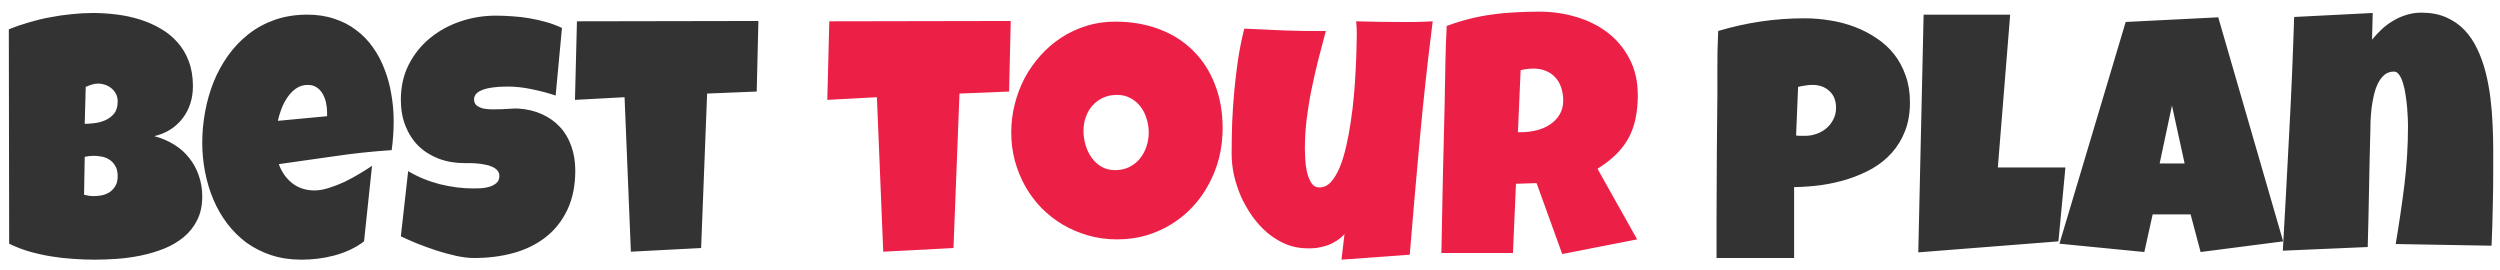
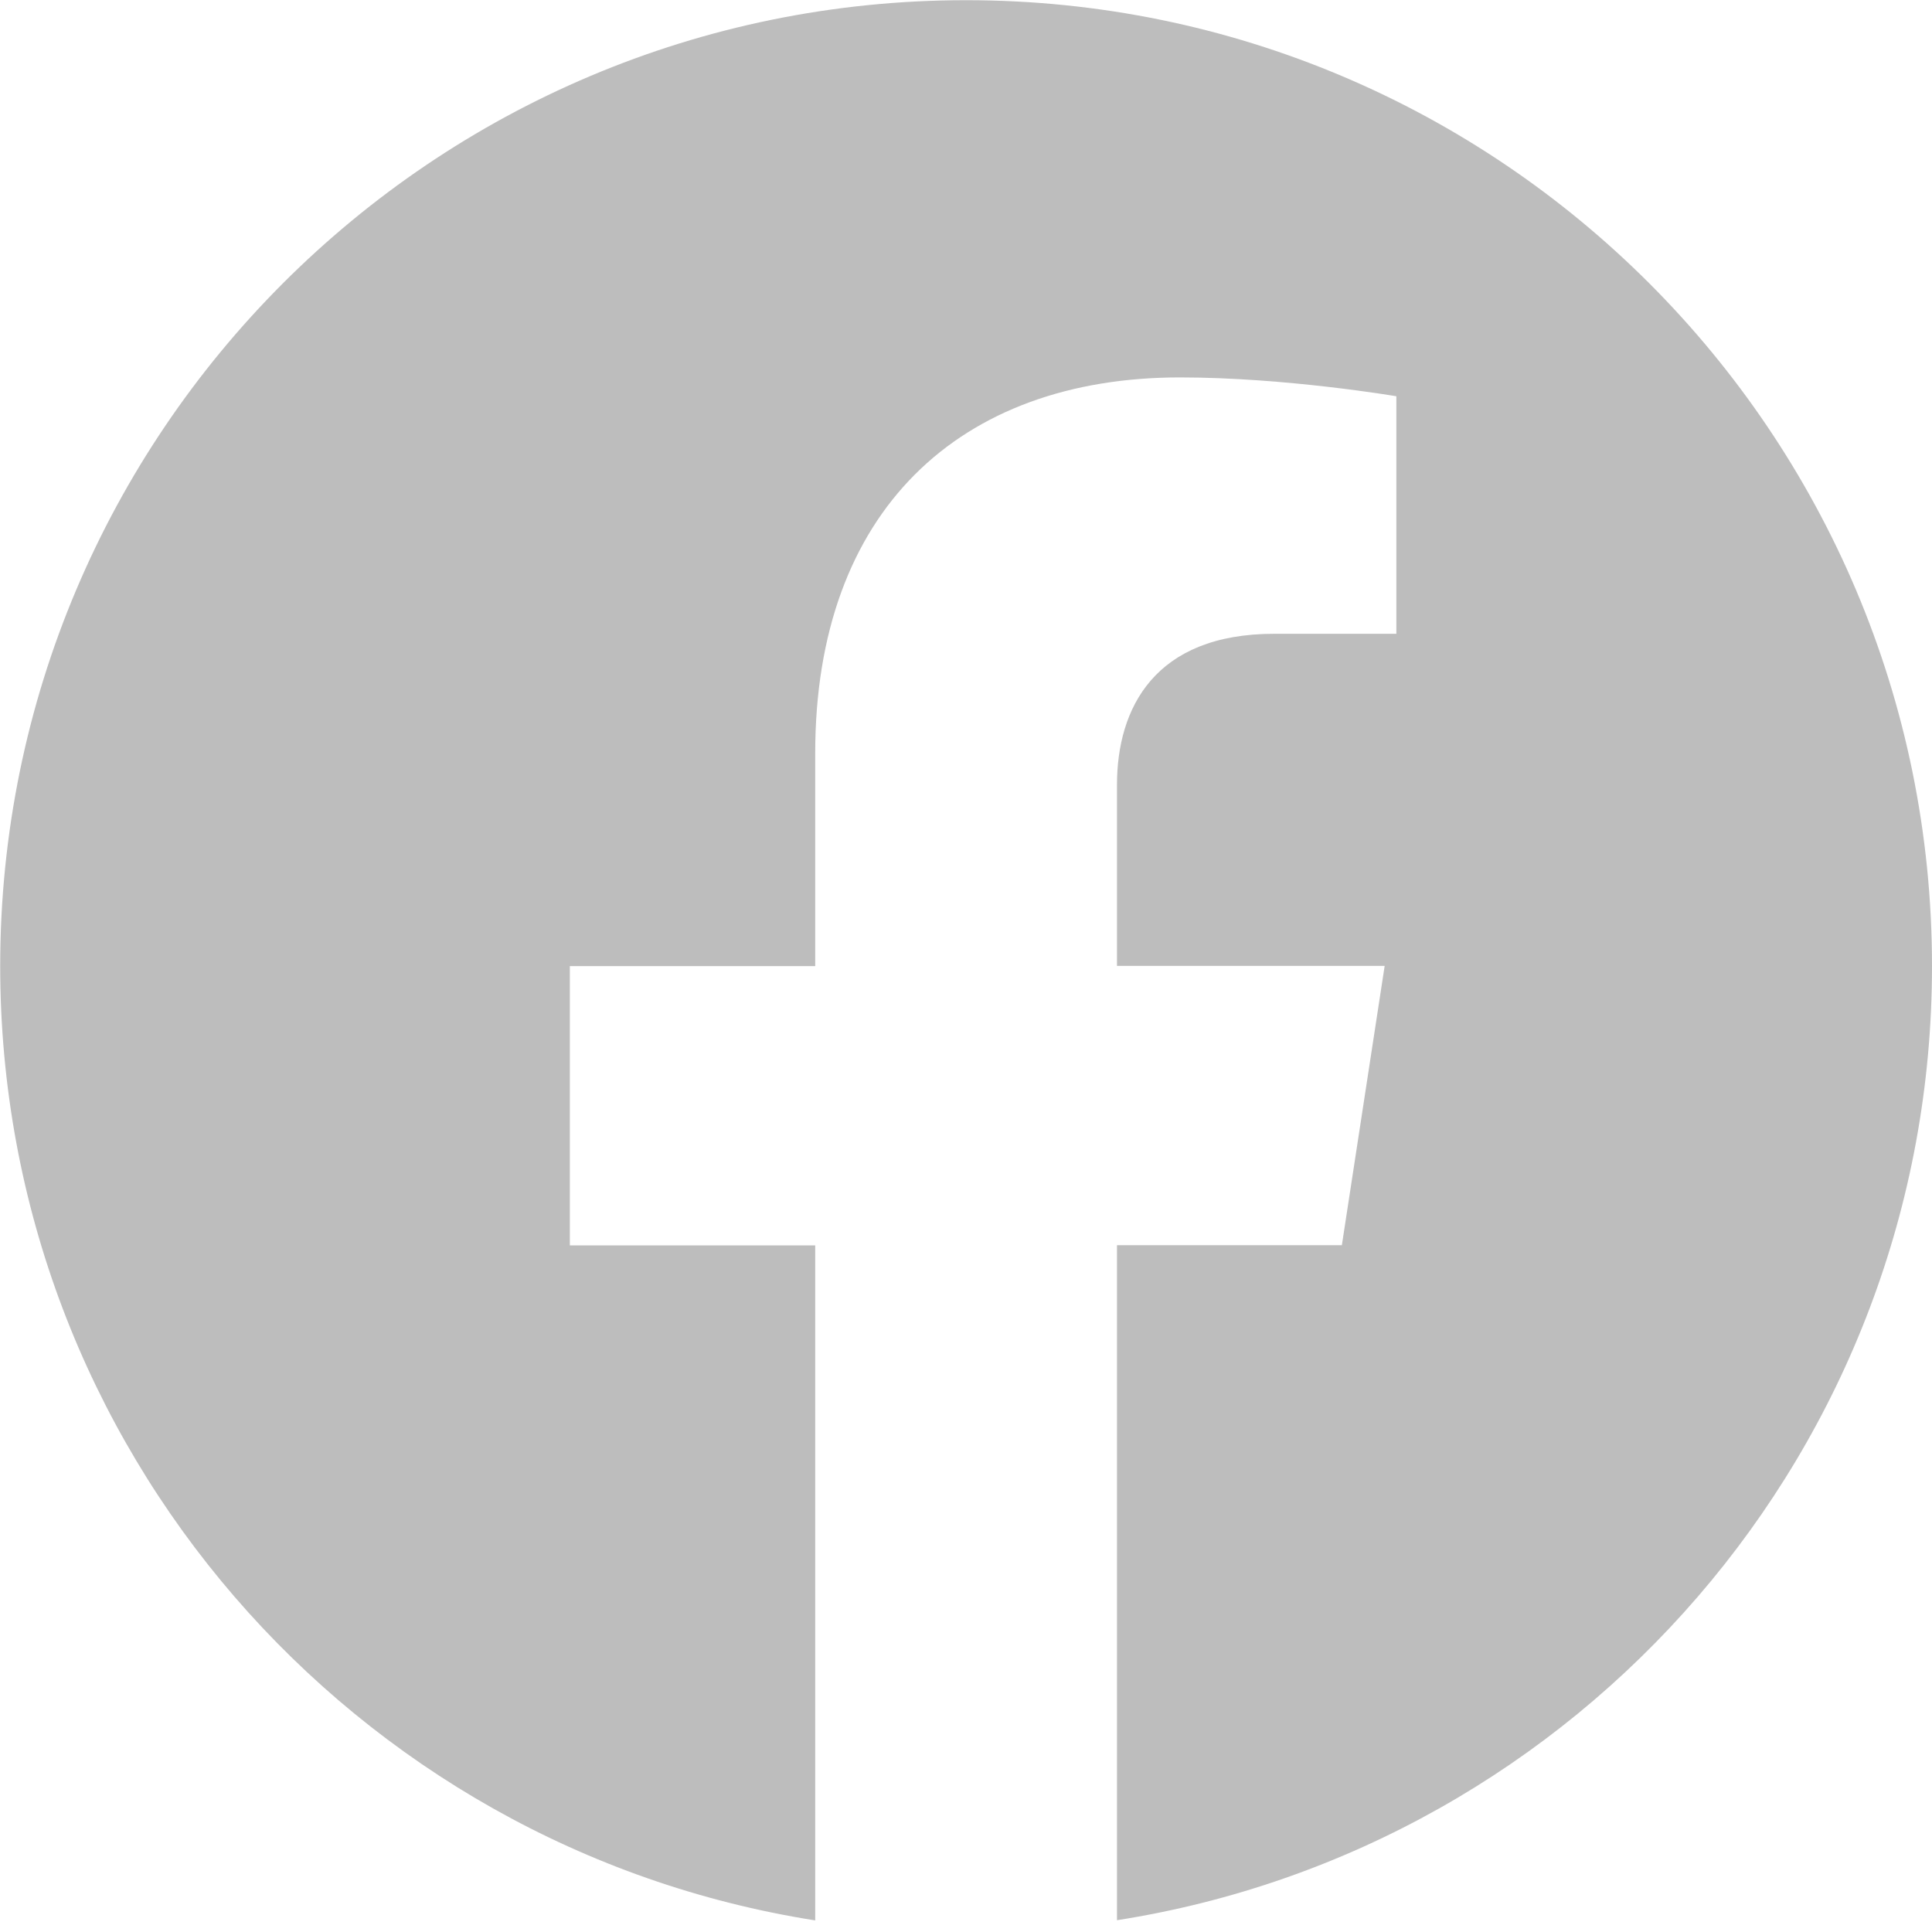
- <svg xmlns="http://www.w3.org/2000/svg" width="176" height="19" viewBox="0 0 176 19" fill="none">
-   <path d="M14.238 13.828C14.238 14.477 14.117 15.035 13.875 15.504C13.641 15.973 13.324 16.371 12.926 16.699C12.527 17.027 12.066 17.297 11.543 17.508C11.027 17.711 10.488 17.871 9.926 17.988C9.363 18.105 8.797 18.184 8.227 18.223C7.664 18.262 7.137 18.281 6.645 18.281C6.16 18.281 5.656 18.262 5.133 18.223C4.617 18.191 4.102 18.133 3.586 18.047C3.07 17.961 2.562 17.848 2.062 17.707C1.562 17.559 1.09 17.375 0.645 17.156L0.621 2.062C1.059 1.883 1.523 1.723 2.016 1.582C2.508 1.434 3.008 1.312 3.516 1.219C4.031 1.117 4.543 1.043 5.051 0.996C5.559 0.941 6.051 0.914 6.527 0.914C7.082 0.914 7.641 0.949 8.203 1.02C8.773 1.09 9.32 1.207 9.844 1.371C10.367 1.535 10.855 1.75 11.309 2.016C11.762 2.273 12.156 2.594 12.492 2.977C12.836 3.359 13.102 3.805 13.289 4.312C13.484 4.82 13.582 5.406 13.582 6.07C13.582 6.508 13.52 6.918 13.395 7.301C13.27 7.684 13.09 8.027 12.855 8.332C12.621 8.637 12.336 8.898 12 9.117C11.664 9.328 11.285 9.484 10.863 9.586C11.371 9.719 11.832 9.914 12.246 10.172C12.668 10.43 13.023 10.742 13.312 11.109C13.609 11.477 13.836 11.891 13.992 12.352C14.156 12.812 14.238 13.305 14.238 13.828ZM8.285 7.148C8.285 6.922 8.238 6.73 8.145 6.574C8.051 6.41 7.934 6.277 7.793 6.176C7.66 6.074 7.512 6 7.348 5.953C7.191 5.906 7.051 5.883 6.926 5.883C6.77 5.883 6.617 5.906 6.469 5.953C6.32 6 6.176 6.055 6.035 6.117L5.965 8.719C6.145 8.719 6.367 8.703 6.633 8.672C6.898 8.641 7.152 8.574 7.395 8.473C7.645 8.363 7.855 8.207 8.027 8.004C8.199 7.793 8.285 7.508 8.285 7.148ZM6.621 10.969C6.395 10.969 6.176 10.992 5.965 11.039L5.918 13.711C6.035 13.734 6.148 13.758 6.258 13.781C6.375 13.797 6.488 13.805 6.598 13.805C6.762 13.805 6.941 13.789 7.137 13.758C7.332 13.719 7.516 13.648 7.688 13.547C7.859 13.438 8 13.293 8.109 13.113C8.227 12.934 8.285 12.695 8.285 12.398C8.285 12.102 8.227 11.859 8.109 11.672C8 11.484 7.863 11.34 7.699 11.238C7.535 11.129 7.355 11.059 7.16 11.027C6.965 10.988 6.785 10.969 6.621 10.969ZM27.715 8.531C27.715 9.211 27.668 9.891 27.574 10.57C26.238 10.656 24.91 10.797 23.59 10.992C22.27 11.18 20.949 11.367 19.629 11.555C19.832 12.117 20.148 12.566 20.578 12.902C21.016 13.238 21.535 13.406 22.137 13.406C22.449 13.406 22.789 13.348 23.156 13.23C23.531 13.113 23.902 12.969 24.27 12.797C24.637 12.617 24.988 12.426 25.324 12.223C25.66 12.02 25.949 11.836 26.191 11.672L25.629 16.992C25.324 17.227 24.992 17.426 24.633 17.59C24.281 17.754 23.914 17.887 23.531 17.988C23.148 18.09 22.762 18.164 22.371 18.211C21.98 18.258 21.598 18.281 21.223 18.281C20.449 18.281 19.742 18.176 19.102 17.965C18.461 17.754 17.879 17.461 17.355 17.086C16.84 16.703 16.387 16.254 15.996 15.738C15.605 15.223 15.281 14.66 15.023 14.051C14.766 13.441 14.57 12.797 14.438 12.117C14.305 11.438 14.238 10.75 14.238 10.055C14.238 9.328 14.305 8.602 14.438 7.875C14.57 7.148 14.77 6.449 15.035 5.777C15.309 5.105 15.648 4.484 16.055 3.914C16.469 3.336 16.949 2.832 17.496 2.402C18.043 1.973 18.66 1.637 19.348 1.395C20.043 1.152 20.809 1.031 21.645 1.031C22.34 1.031 22.973 1.129 23.543 1.324C24.121 1.512 24.633 1.777 25.078 2.121C25.531 2.457 25.922 2.859 26.25 3.328C26.586 3.797 26.859 4.312 27.07 4.875C27.289 5.43 27.449 6.02 27.551 6.645C27.66 7.262 27.715 7.891 27.715 8.531ZM23.027 7.922C23.027 7.703 23.004 7.48 22.957 7.254C22.91 7.02 22.832 6.809 22.723 6.621C22.621 6.434 22.484 6.281 22.312 6.164C22.141 6.039 21.926 5.977 21.668 5.977C21.355 5.977 21.078 6.062 20.836 6.234C20.602 6.398 20.398 6.609 20.227 6.867C20.055 7.117 19.914 7.391 19.805 7.688C19.695 7.984 19.613 8.258 19.559 8.508L23.027 8.18V7.922ZM40.5 12C40.5 13.07 40.312 13.996 39.938 14.777C39.57 15.551 39.062 16.191 38.414 16.699C37.773 17.199 37.02 17.57 36.152 17.812C35.293 18.047 34.367 18.164 33.375 18.164C32.992 18.164 32.57 18.113 32.109 18.012C31.656 17.91 31.195 17.785 30.727 17.637C30.258 17.48 29.805 17.316 29.367 17.145C28.938 16.965 28.555 16.797 28.219 16.641L28.734 12.047C29.398 12.445 30.133 12.75 30.938 12.961C31.75 13.164 32.547 13.266 33.328 13.266C33.477 13.266 33.656 13.262 33.867 13.254C34.078 13.238 34.277 13.203 34.465 13.148C34.66 13.086 34.824 12.996 34.957 12.879C35.09 12.762 35.156 12.594 35.156 12.375C35.156 12.227 35.109 12.102 35.016 12C34.922 11.891 34.801 11.805 34.652 11.742C34.504 11.672 34.336 11.621 34.148 11.59C33.961 11.551 33.777 11.523 33.598 11.508C33.418 11.492 33.25 11.484 33.094 11.484C32.938 11.484 32.812 11.484 32.719 11.484C32.047 11.484 31.434 11.379 30.879 11.168C30.332 10.957 29.859 10.66 29.461 10.277C29.07 9.887 28.766 9.418 28.547 8.871C28.328 8.316 28.219 7.703 28.219 7.031C28.219 6.109 28.402 5.285 28.77 4.559C29.145 3.824 29.641 3.203 30.258 2.695C30.883 2.18 31.598 1.785 32.402 1.512C33.207 1.238 34.039 1.102 34.898 1.102C35.281 1.102 35.676 1.117 36.082 1.148C36.488 1.172 36.891 1.219 37.289 1.289C37.695 1.359 38.09 1.449 38.473 1.559C38.855 1.668 39.219 1.805 39.562 1.969L39.117 6.727C38.586 6.547 38.027 6.398 37.441 6.281C36.863 6.156 36.297 6.094 35.742 6.094C35.641 6.094 35.508 6.098 35.344 6.105C35.188 6.105 35.02 6.117 34.84 6.141C34.668 6.156 34.492 6.184 34.312 6.223C34.133 6.262 33.973 6.316 33.832 6.387C33.691 6.449 33.578 6.535 33.492 6.645C33.406 6.754 33.367 6.883 33.375 7.031C33.383 7.203 33.445 7.336 33.562 7.43C33.688 7.523 33.844 7.594 34.031 7.641C34.227 7.68 34.438 7.699 34.664 7.699C34.898 7.699 35.129 7.695 35.355 7.688C35.582 7.672 35.793 7.66 35.988 7.652C36.184 7.637 36.344 7.633 36.469 7.641C37.094 7.68 37.656 7.812 38.156 8.039C38.656 8.266 39.078 8.566 39.422 8.941C39.773 9.316 40.039 9.766 40.219 10.289C40.406 10.805 40.5 11.375 40.5 12ZM53.391 1.477L53.273 6.445L49.781 6.586L49.359 17.461L44.414 17.719L43.969 6.844L40.477 7.031L40.617 1.5L53.391 1.477ZM134.461 7.195C134.461 7.953 134.348 8.625 134.121 9.211C133.895 9.797 133.582 10.312 133.184 10.758C132.793 11.195 132.332 11.566 131.801 11.871C131.27 12.168 130.699 12.414 130.09 12.609C129.488 12.797 128.863 12.938 128.215 13.031C127.566 13.117 126.93 13.164 126.305 13.172V18.164H120.844C120.844 17.273 120.844 16.406 120.844 15.562C120.852 14.719 120.855 13.883 120.855 13.055C120.863 12.219 120.867 11.379 120.867 10.535C120.875 9.691 120.883 8.82 120.891 7.922C120.906 6.969 120.91 6.016 120.902 5.062C120.895 4.109 120.914 3.148 120.961 2.18C121.961 1.883 122.961 1.66 123.961 1.512C124.961 1.363 125.992 1.289 127.055 1.289C127.656 1.289 128.258 1.34 128.859 1.441C129.461 1.535 130.035 1.688 130.582 1.898C131.137 2.109 131.648 2.375 132.117 2.695C132.594 3.008 133.004 3.383 133.348 3.82C133.691 4.258 133.961 4.758 134.156 5.32C134.359 5.883 134.461 6.508 134.461 7.195ZM129.258 7.594C129.258 7.086 129.102 6.691 128.789 6.41C128.484 6.121 128.086 5.977 127.594 5.977C127.43 5.977 127.258 5.992 127.078 6.023C126.906 6.047 126.742 6.078 126.586 6.117L126.445 9.539C126.555 9.555 126.66 9.562 126.762 9.562C126.863 9.562 126.969 9.562 127.078 9.562C127.359 9.562 127.629 9.516 127.887 9.422C128.152 9.328 128.387 9.195 128.59 9.023C128.793 8.844 128.953 8.637 129.07 8.402C129.195 8.16 129.258 7.891 129.258 7.594ZM145.406 11.789L144.914 16.992L135.047 17.766L135.422 1.031H141.516L140.648 11.789H145.406ZM160.734 16.992L154.922 17.742L154.219 15.094H151.547L150.961 17.742L144.984 17.156L149.648 1.547L156.164 1.219L160.734 16.992ZM153.797 11.508L152.906 7.43L152.039 11.508H153.797ZM175.523 12.07C175.523 12.953 175.512 13.828 175.488 14.695C175.473 15.555 175.445 16.422 175.406 17.297L168.656 17.18C168.891 15.797 169.094 14.418 169.266 13.043C169.438 11.66 169.523 10.266 169.523 8.859C169.523 8.758 169.52 8.594 169.512 8.367C169.504 8.141 169.488 7.887 169.465 7.605C169.441 7.316 169.406 7.023 169.359 6.727C169.32 6.422 169.262 6.145 169.184 5.895C169.113 5.645 169.023 5.441 168.914 5.285C168.812 5.121 168.688 5.039 168.539 5.039C168.273 5.039 168.047 5.117 167.859 5.273C167.68 5.43 167.527 5.633 167.402 5.883C167.285 6.125 167.191 6.398 167.121 6.703C167.051 7.008 166.996 7.312 166.957 7.617C166.926 7.922 166.902 8.211 166.887 8.484C166.879 8.75 166.875 8.969 166.875 9.141C166.836 10.523 166.805 11.898 166.781 13.266C166.758 14.625 166.727 16 166.688 17.391L160.711 17.648C160.867 14.891 161.016 12.148 161.156 9.422C161.305 6.695 161.422 3.953 161.508 1.195L167.039 0.914L166.992 2.789C167.211 2.523 167.445 2.273 167.695 2.039C167.953 1.805 168.227 1.605 168.516 1.441C168.805 1.27 169.109 1.137 169.43 1.043C169.758 0.941 170.102 0.891 170.461 0.891C171.125 0.891 171.707 1 172.207 1.219C172.707 1.438 173.137 1.734 173.496 2.109C173.855 2.484 174.156 2.93 174.398 3.445C174.641 3.953 174.836 4.496 174.984 5.074C175.133 5.652 175.246 6.258 175.324 6.891C175.402 7.516 175.453 8.133 175.477 8.742C175.508 9.352 175.523 9.941 175.523 10.512C175.523 11.082 175.523 11.602 175.523 12.07Z" fill="#333333" />
-   <path d="M71.156 1.477L71.039 6.445L67.547 6.586L67.125 17.461L62.18 17.719L61.734 6.844L58.242 7.031L58.383 1.5L71.156 1.477ZM86.074 9.023C86.074 9.734 85.992 10.422 85.828 11.086C85.664 11.742 85.426 12.359 85.113 12.938C84.809 13.516 84.434 14.047 83.988 14.531C83.551 15.008 83.055 15.418 82.5 15.762C81.953 16.105 81.356 16.375 80.707 16.57C80.059 16.758 79.371 16.852 78.644 16.852C77.941 16.852 77.269 16.762 76.629 16.582C75.996 16.402 75.402 16.152 74.848 15.832C74.293 15.504 73.789 15.113 73.336 14.66C72.891 14.199 72.508 13.691 72.188 13.137C71.875 12.574 71.629 11.973 71.449 11.332C71.277 10.691 71.191 10.023 71.191 9.328C71.191 8.648 71.273 7.984 71.438 7.336C71.602 6.68 71.836 6.062 72.141 5.484C72.453 4.906 72.828 4.375 73.266 3.891C73.703 3.406 74.191 2.988 74.731 2.637C75.277 2.285 75.867 2.012 76.5 1.816C77.133 1.621 77.801 1.523 78.504 1.523C79.637 1.523 80.668 1.699 81.598 2.051C82.535 2.402 83.332 2.906 83.988 3.562C84.652 4.211 85.164 5 85.523 5.93C85.891 6.852 86.074 7.883 86.074 9.023ZM80.871 9.328C80.871 8.992 80.82 8.668 80.719 8.355C80.625 8.035 80.484 7.754 80.297 7.512C80.109 7.262 79.875 7.062 79.594 6.914C79.32 6.758 79.004 6.68 78.644 6.68C78.277 6.68 77.949 6.746 77.66 6.879C77.371 7.012 77.121 7.195 76.91 7.43C76.707 7.656 76.551 7.926 76.441 8.238C76.332 8.543 76.277 8.867 76.277 9.211C76.277 9.539 76.324 9.867 76.418 10.195C76.512 10.523 76.652 10.82 76.84 11.086C77.027 11.352 77.258 11.566 77.531 11.73C77.812 11.895 78.137 11.977 78.504 11.977C78.871 11.977 79.199 11.906 79.488 11.766C79.785 11.617 80.035 11.422 80.238 11.18C80.441 10.93 80.598 10.645 80.707 10.324C80.816 10.004 80.871 9.672 80.871 9.328ZM100.863 1.5C100.512 4.25 100.211 6.988 99.961 9.715C99.711 12.434 99.473 15.172 99.246 17.93L94.441 18.281L94.652 16.477C94.496 16.656 94.312 16.812 94.102 16.945C93.898 17.078 93.68 17.188 93.445 17.273C93.211 17.352 92.969 17.41 92.719 17.449C92.469 17.48 92.231 17.492 92.004 17.484C91.473 17.477 90.973 17.375 90.504 17.18C90.035 16.977 89.606 16.711 89.215 16.383C88.824 16.047 88.473 15.66 88.16 15.223C87.848 14.777 87.582 14.312 87.363 13.828C87.152 13.336 86.988 12.836 86.871 12.328C86.762 11.82 86.707 11.328 86.707 10.852C86.707 10.148 86.719 9.422 86.742 8.672C86.773 7.914 86.824 7.156 86.894 6.398C86.965 5.641 87.055 4.891 87.164 4.148C87.281 3.406 87.426 2.695 87.598 2.016C88.551 2.062 89.508 2.105 90.469 2.145C91.43 2.184 92.387 2.195 93.34 2.18C93.16 2.859 92.981 3.543 92.801 4.23C92.629 4.91 92.473 5.598 92.332 6.293C92.191 6.98 92.078 7.672 91.992 8.367C91.906 9.062 91.863 9.766 91.863 10.477C91.863 10.641 91.871 10.875 91.887 11.18C91.902 11.484 91.941 11.785 92.004 12.082C92.074 12.379 92.176 12.641 92.309 12.867C92.449 13.086 92.644 13.195 92.894 13.195C93.191 13.195 93.457 13.07 93.691 12.82C93.926 12.562 94.133 12.219 94.312 11.789C94.492 11.359 94.644 10.863 94.769 10.301C94.902 9.738 95.012 9.152 95.098 8.543C95.191 7.926 95.266 7.305 95.32 6.68C95.375 6.055 95.414 5.469 95.438 4.922C95.469 4.367 95.488 3.871 95.496 3.434C95.512 2.996 95.519 2.656 95.519 2.414C95.519 2.258 95.516 2.105 95.508 1.957C95.5 1.809 95.488 1.656 95.473 1.5C95.981 1.516 96.484 1.527 96.984 1.535C97.484 1.543 97.988 1.547 98.496 1.547C98.887 1.547 99.277 1.547 99.668 1.547C100.066 1.539 100.465 1.523 100.863 1.5ZM115.301 6.703C115.301 7.312 115.246 7.867 115.137 8.367C115.035 8.859 114.871 9.312 114.645 9.727C114.418 10.141 114.125 10.523 113.766 10.875C113.406 11.227 112.973 11.562 112.465 11.883L115.254 16.852L109.98 17.883L108.176 12.891L106.723 12.938L106.512 17.812H101.473C101.512 16.031 101.547 14.258 101.578 12.492C101.617 10.727 101.66 8.953 101.707 7.172C101.723 6.273 101.738 5.383 101.754 4.5C101.77 3.617 101.801 2.727 101.848 1.828C102.395 1.625 102.934 1.457 103.465 1.324C103.996 1.191 104.527 1.09 105.059 1.02C105.598 0.941 106.141 0.891 106.688 0.867C107.242 0.836 107.809 0.82 108.387 0.82C109.277 0.82 110.137 0.945 110.965 1.195C111.801 1.438 112.539 1.805 113.18 2.297C113.82 2.789 114.332 3.402 114.715 4.137C115.105 4.871 115.301 5.727 115.301 6.703ZM110.051 7.078C110.051 6.75 110.004 6.449 109.91 6.176C109.824 5.902 109.691 5.668 109.512 5.473C109.34 5.27 109.121 5.113 108.855 5.004C108.598 4.887 108.293 4.828 107.941 4.828C107.785 4.828 107.633 4.84 107.484 4.863C107.336 4.879 107.191 4.906 107.051 4.945L106.863 9.305H107.145C107.48 9.305 107.82 9.262 108.164 9.176C108.516 9.09 108.828 8.957 109.102 8.777C109.383 8.598 109.609 8.367 109.781 8.086C109.961 7.805 110.051 7.469 110.051 7.078Z" fill="#EC1F46" />
+ <svg xmlns="http://www.w3.org/2000/svg" width="20" height="20" fill="none">
+   <path d="M10.001.002C4.479.002.002 4.479.002 10.001c0 4.99 3.656 9.126 8.437 9.879v-6.988h-2.54v-2.891h2.54V7.798c0-2.508 1.493-3.891 3.776-3.891 1.094 0 2.24.195 2.24.195v2.459h-1.264c-1.24 0-1.628.772-1.628 1.563v1.875h2.771l-.443 2.891h-2.328v6.988C16.344 19.129 20 14.992 20 10.001 20 4.479 15.523.002 10.001.002z" fill="#BDBDBD" />
</svg>
